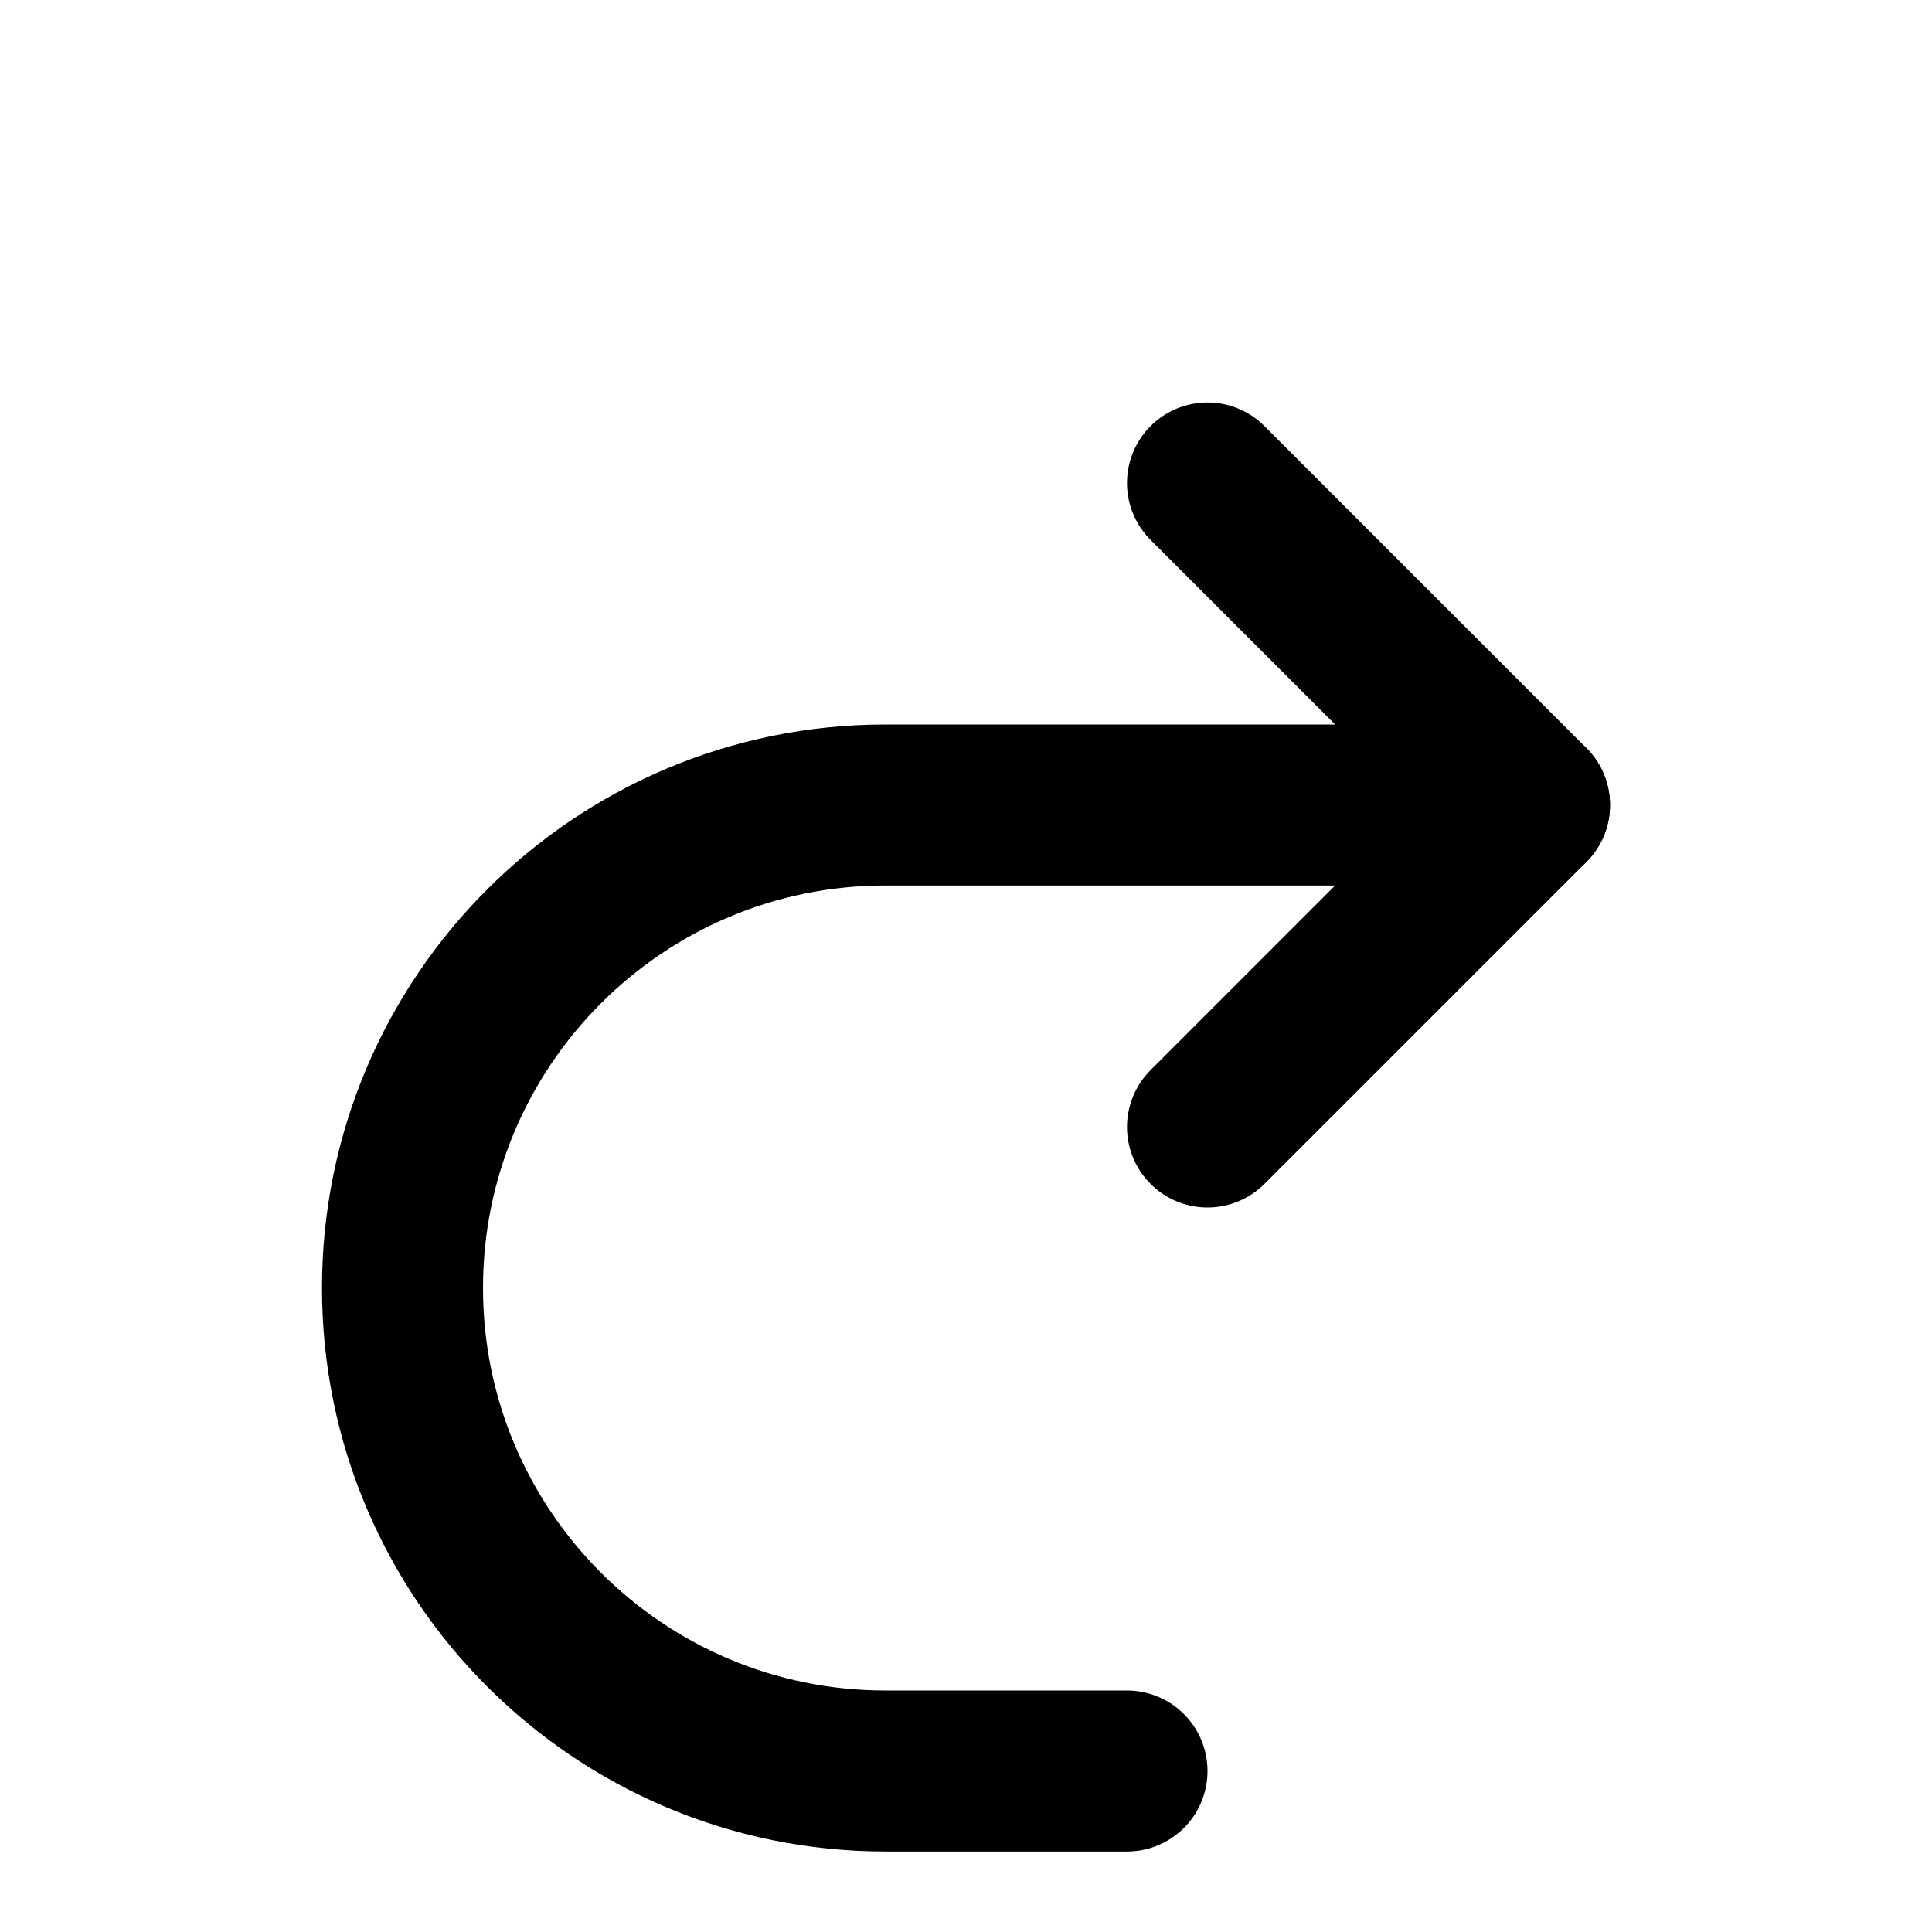
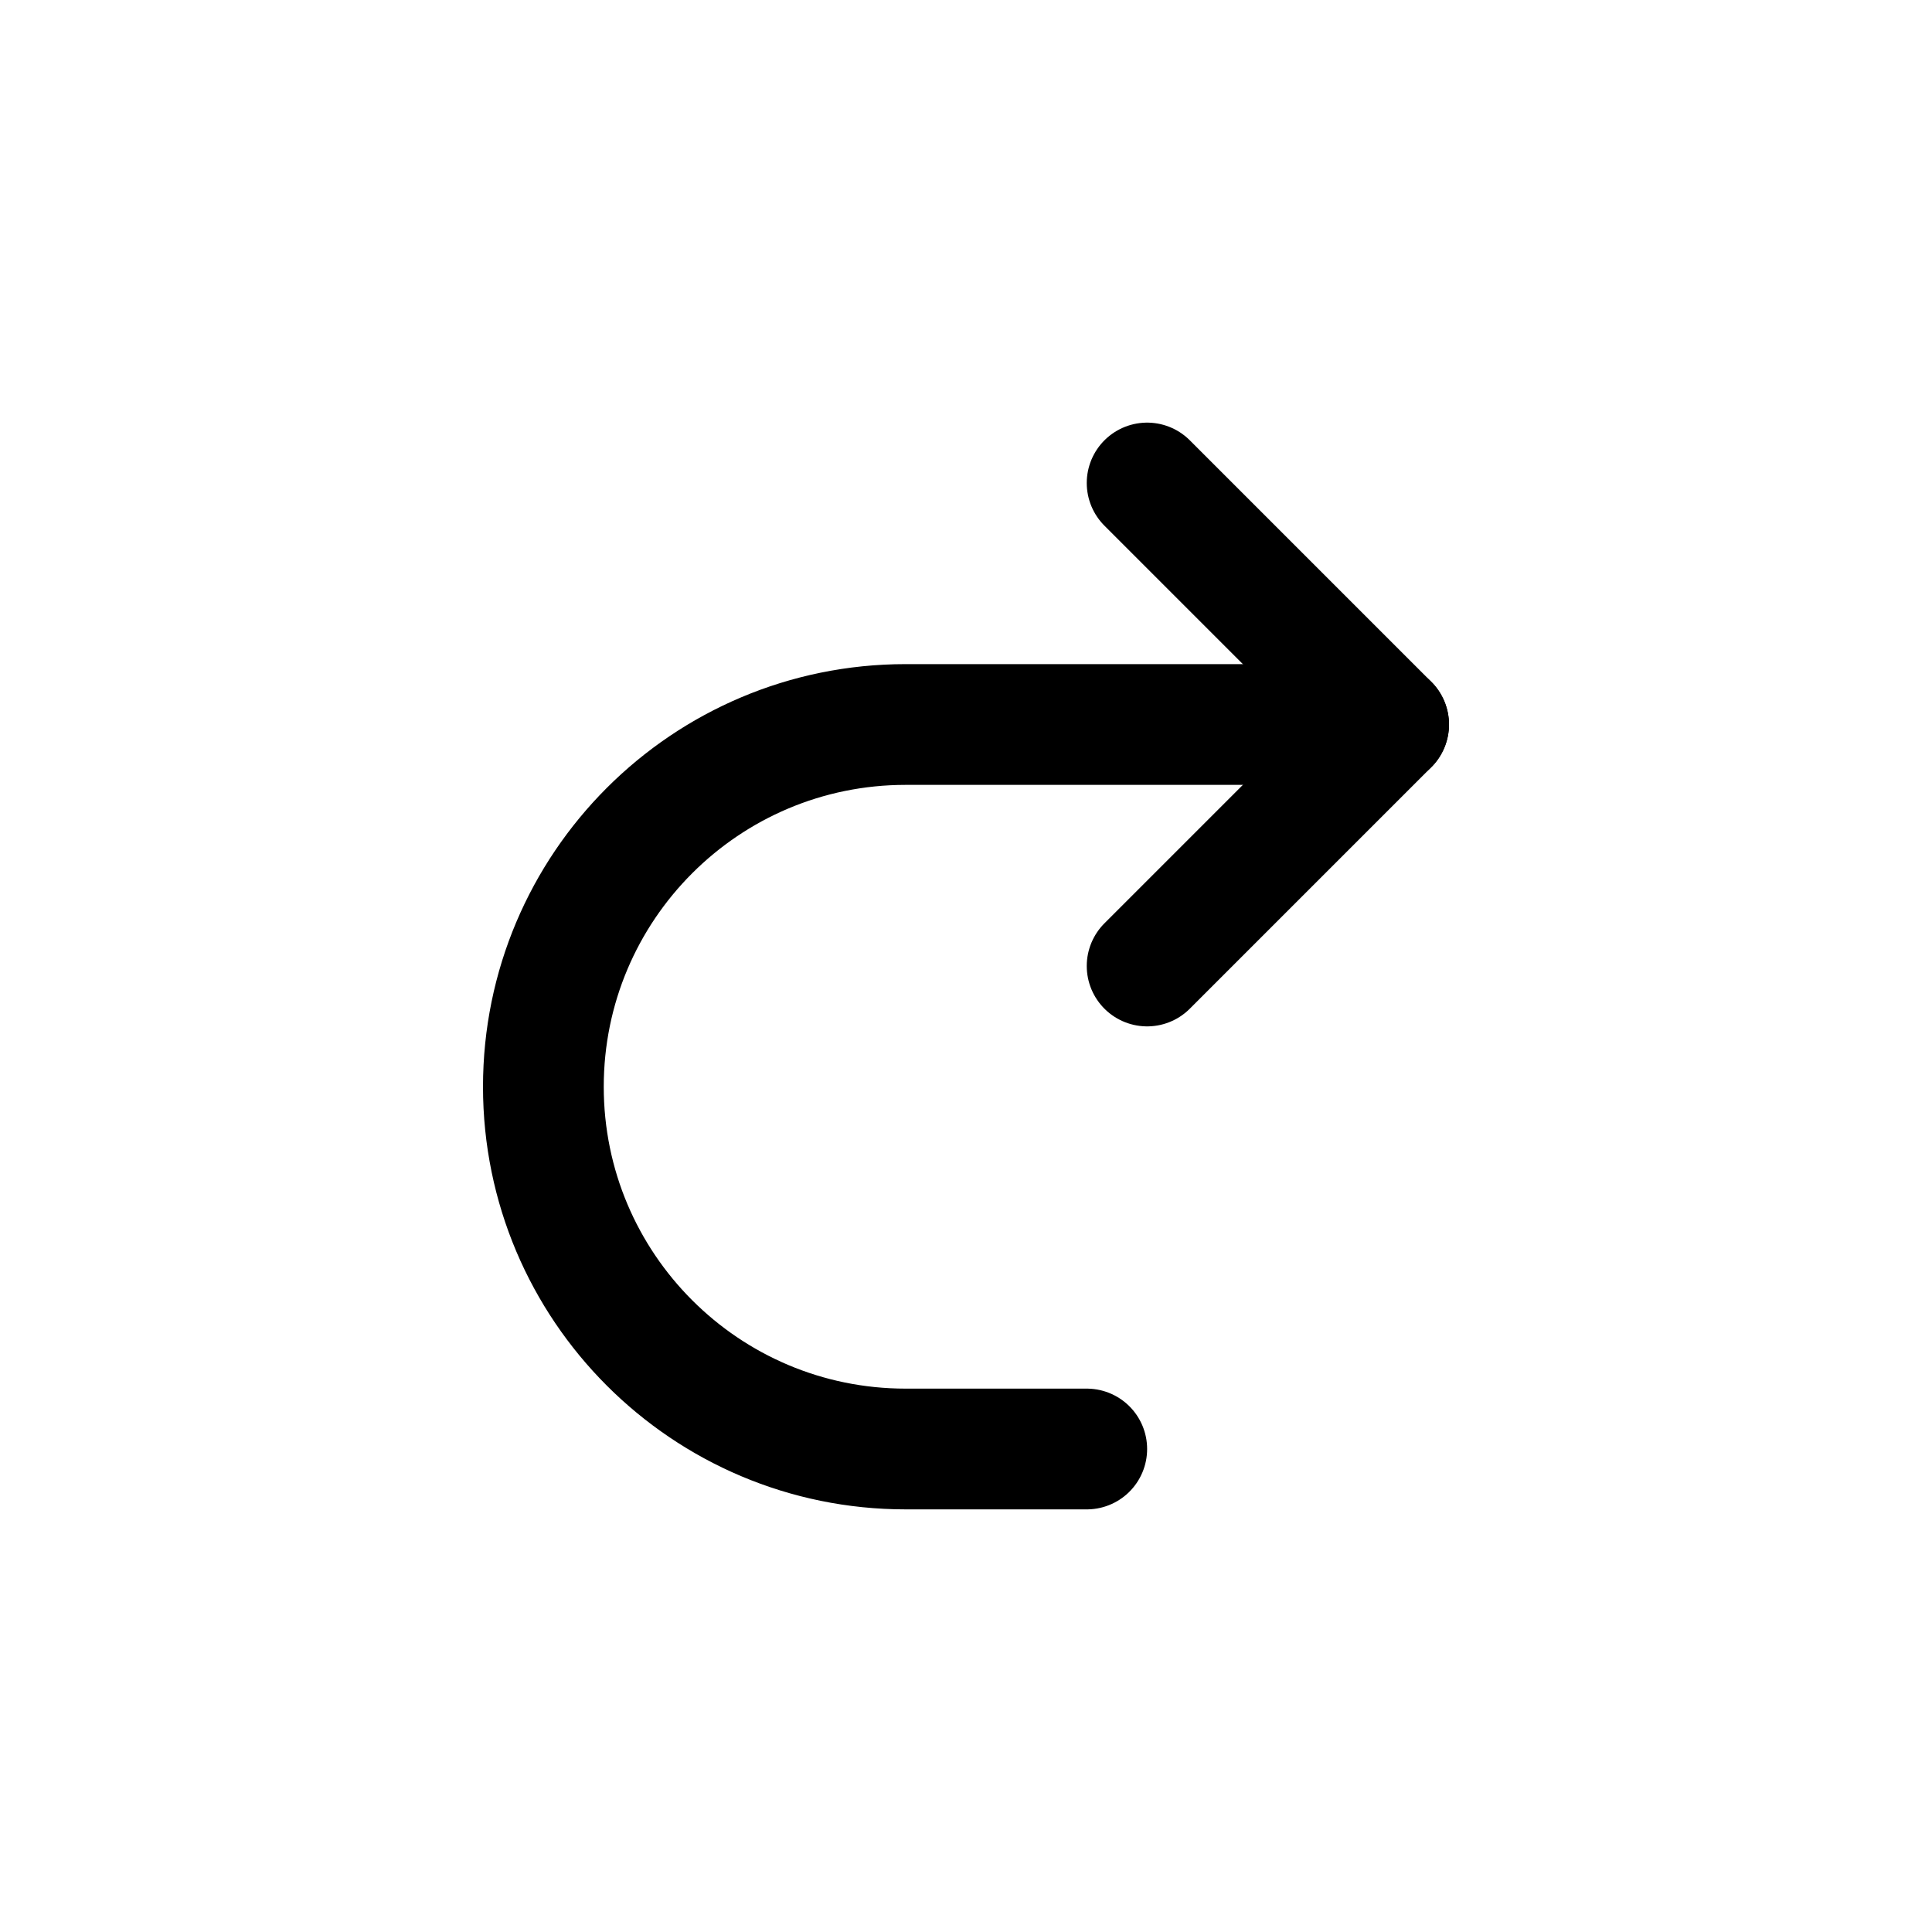
- <svg xmlns="http://www.w3.org/2000/svg" viewBox="0 0 24 24" fill="none" stroke="currentColor" stroke-width="2" stroke-linecap="round" stroke-linejoin="round">
+ <svg xmlns="http://www.w3.org/2000/svg" viewBox="-4 -2 32 32" fill="none" stroke="currentColor" stroke-width="2" stroke-linecap="round" stroke-linejoin="round">
  <path d="M15 14l4-4-4-4" />
  <path d="M19 10H11a6 6 0 1 0 0 12h3" />
</svg>
